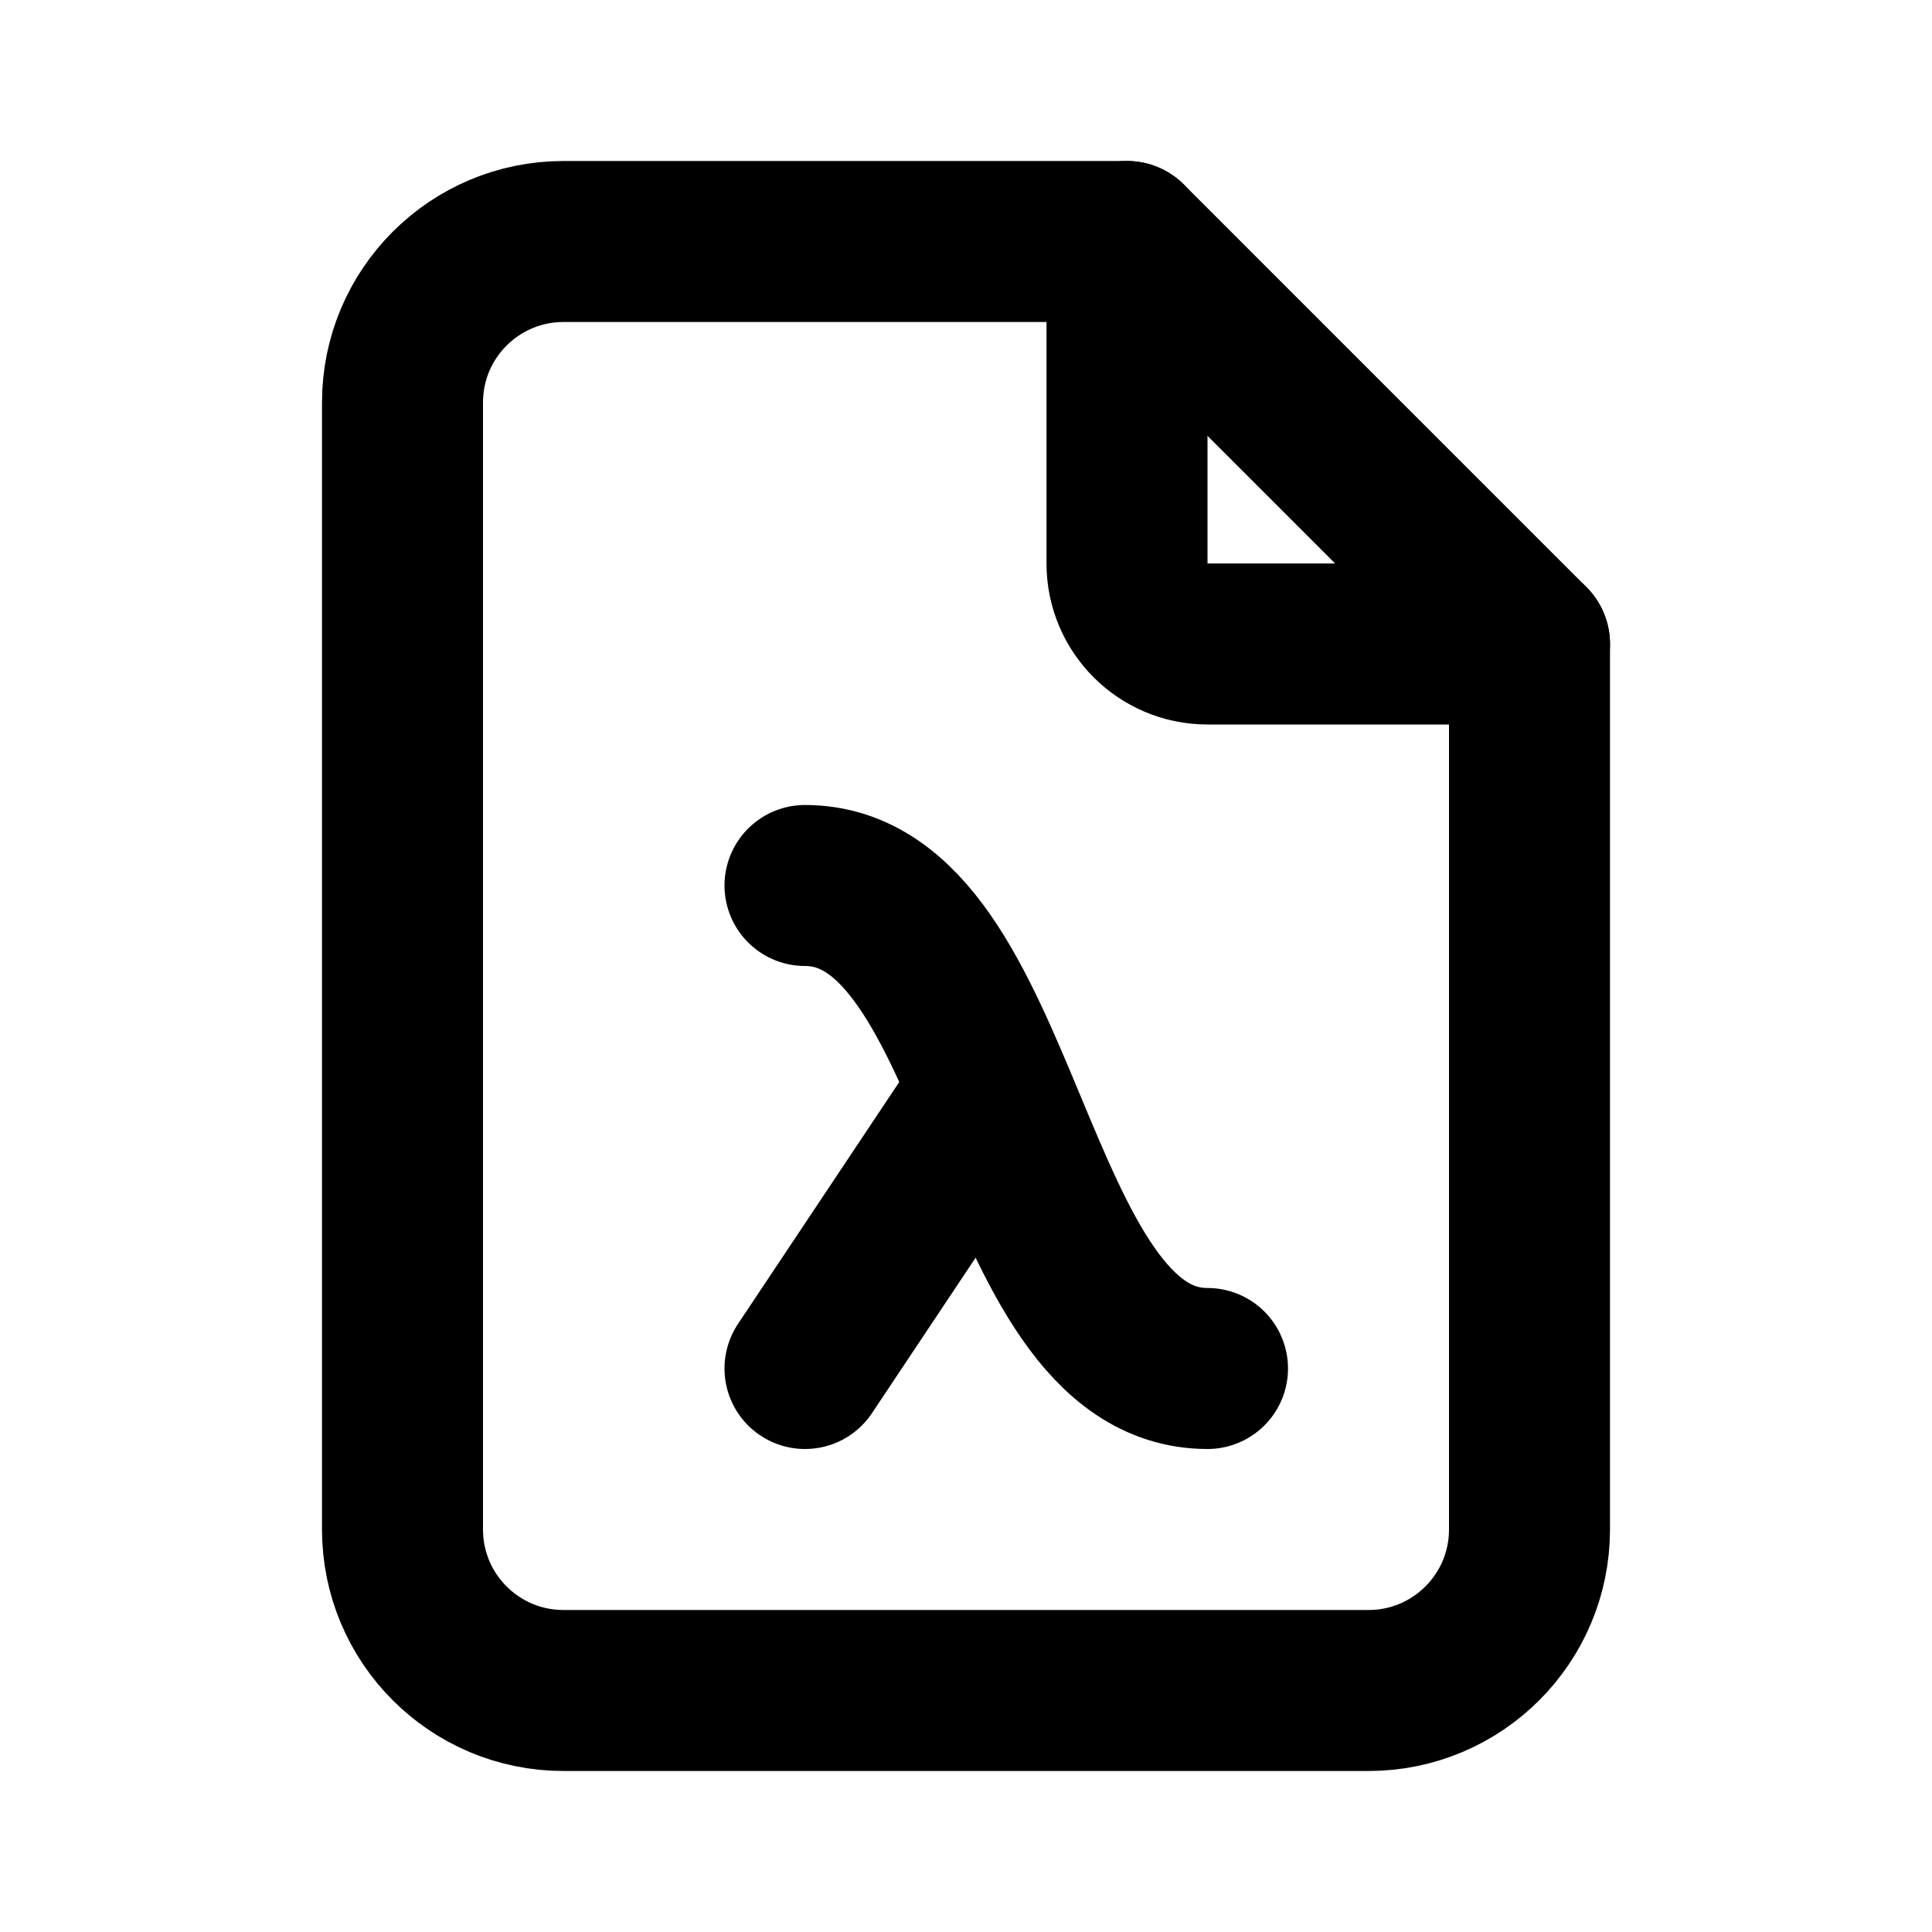
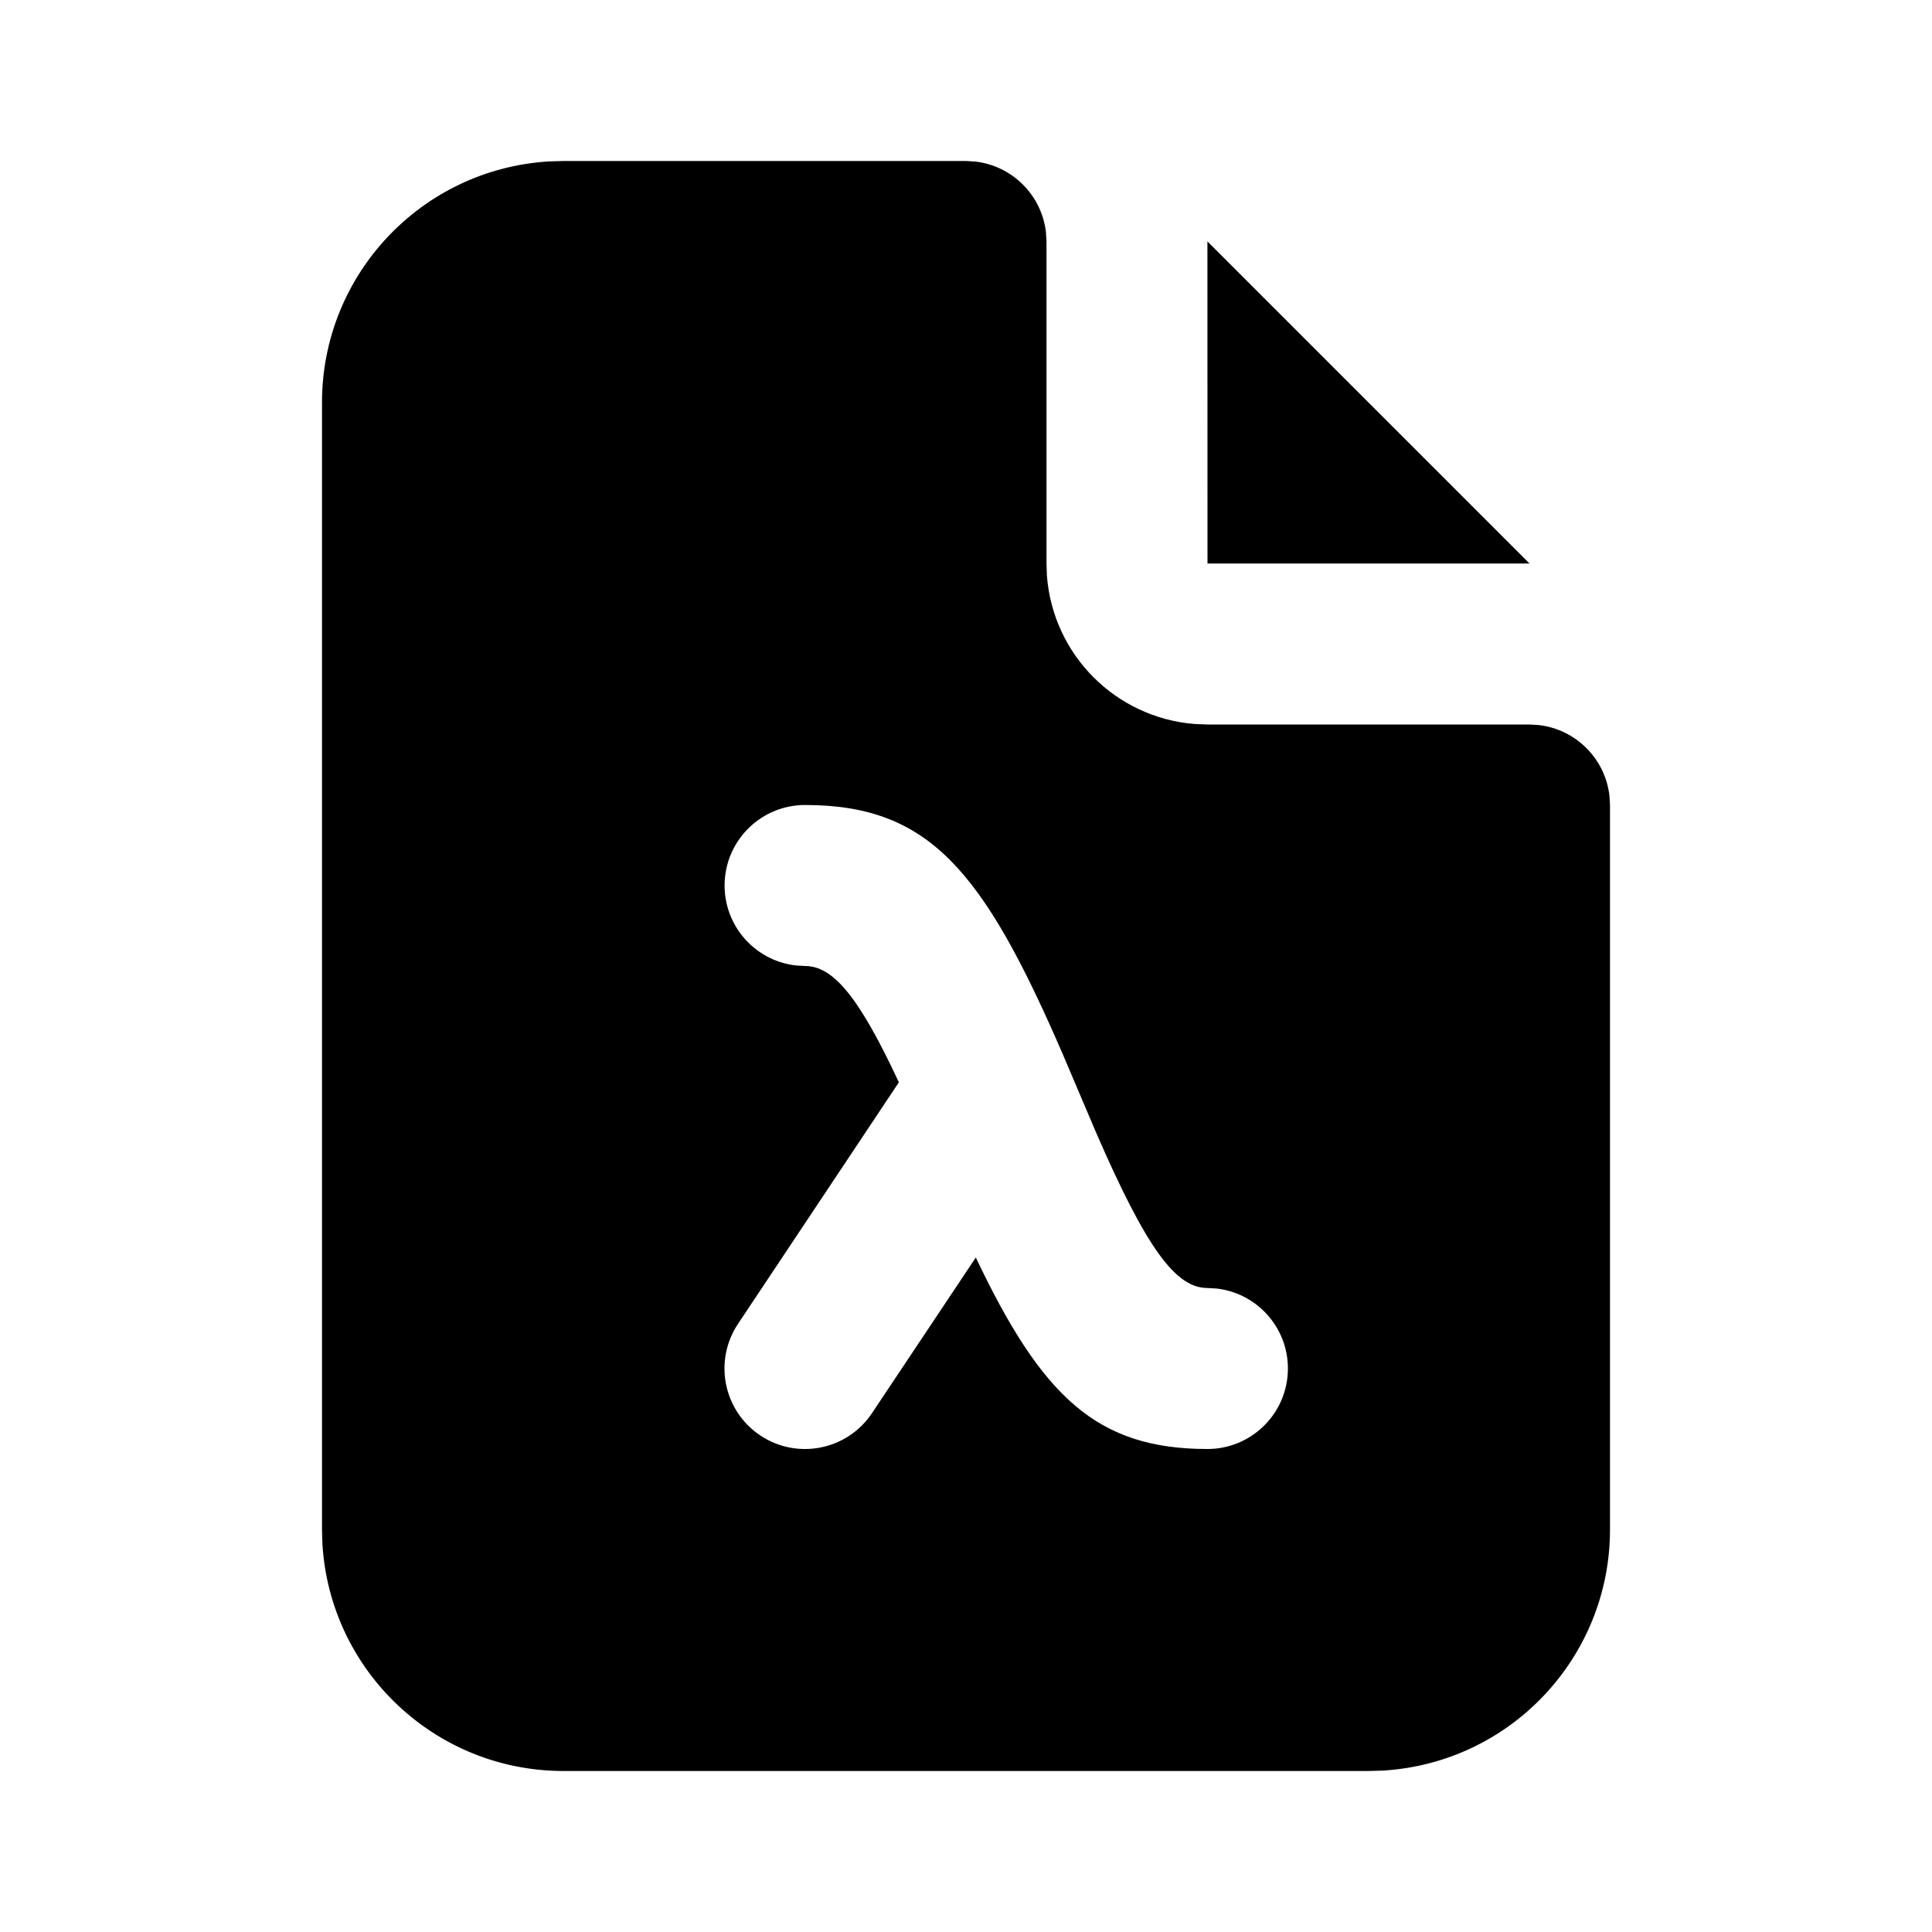
- <svg xmlns="http://www.w3.org/2000/svg" width="24" height="24" viewBox="0 0 24 24" fill="none" stroke="currentColor" stroke-width="2" stroke-linecap="round" stroke-linejoin="round" class="icon icon-tabler icons-tabler-outline icon-tabler-file-lambda">
+ <svg xmlns="http://www.w3.org/2000/svg" width="24" height="24" viewBox="0 0 24 24" fill="currentColor" class="icon icon-tabler icons-tabler-filled icon-tabler-file-lambda">
  <path stroke="none" d="M0 0h24v24H0z" fill="none" />
-   <path d="M14 3v4a1 1 0 0 0 1 1h4" />
-   <path d="M17 21h-10a2 2 0 0 1 -2 -2v-14a2 2 0 0 1 2 -2h7l5 5v11a2 2 0 0 1 -2 2z" />
-   <path d="M10 17l2 -3" />
-   <path d="M15 17c-2.5 0 -2.5 -6 -5 -6" />
+   <path d="M12 2l.117 .007a1 1 0 0 1 .876 .876l.007 .117v4l.005 .15a2 2 0 0 0 1.838 1.844l.157 .006h4l.117 .007a1 1 0 0 1 .876 .876l.007 .117v9a3 3 0 0 1 -2.824 2.995l-.176 .005h-10a3 3 0 0 1 -2.995 -2.824l-.005 -.176v-14a3 3 0 0 1 2.824 -2.995l.176 -.005zm-2 8a1 1 0 0 0 -.117 1.993l.117 .007c.342 0 .662 .362 1.166 1.445l-1.998 3a1 1 0 0 0 1.664 1.11l1.29 -1.934c.825 1.738 1.508 2.379 2.878 2.379a1 1 0 0 0 .117 -1.993l-.117 -.007c-.39 0 -.75 -.47 -1.387 -1.938l-.415 -.976c-.985 -2.274 -1.656 -3.086 -3.198 -3.086m4.999 -7.001l4.001 4.001h-4z" />
</svg>
